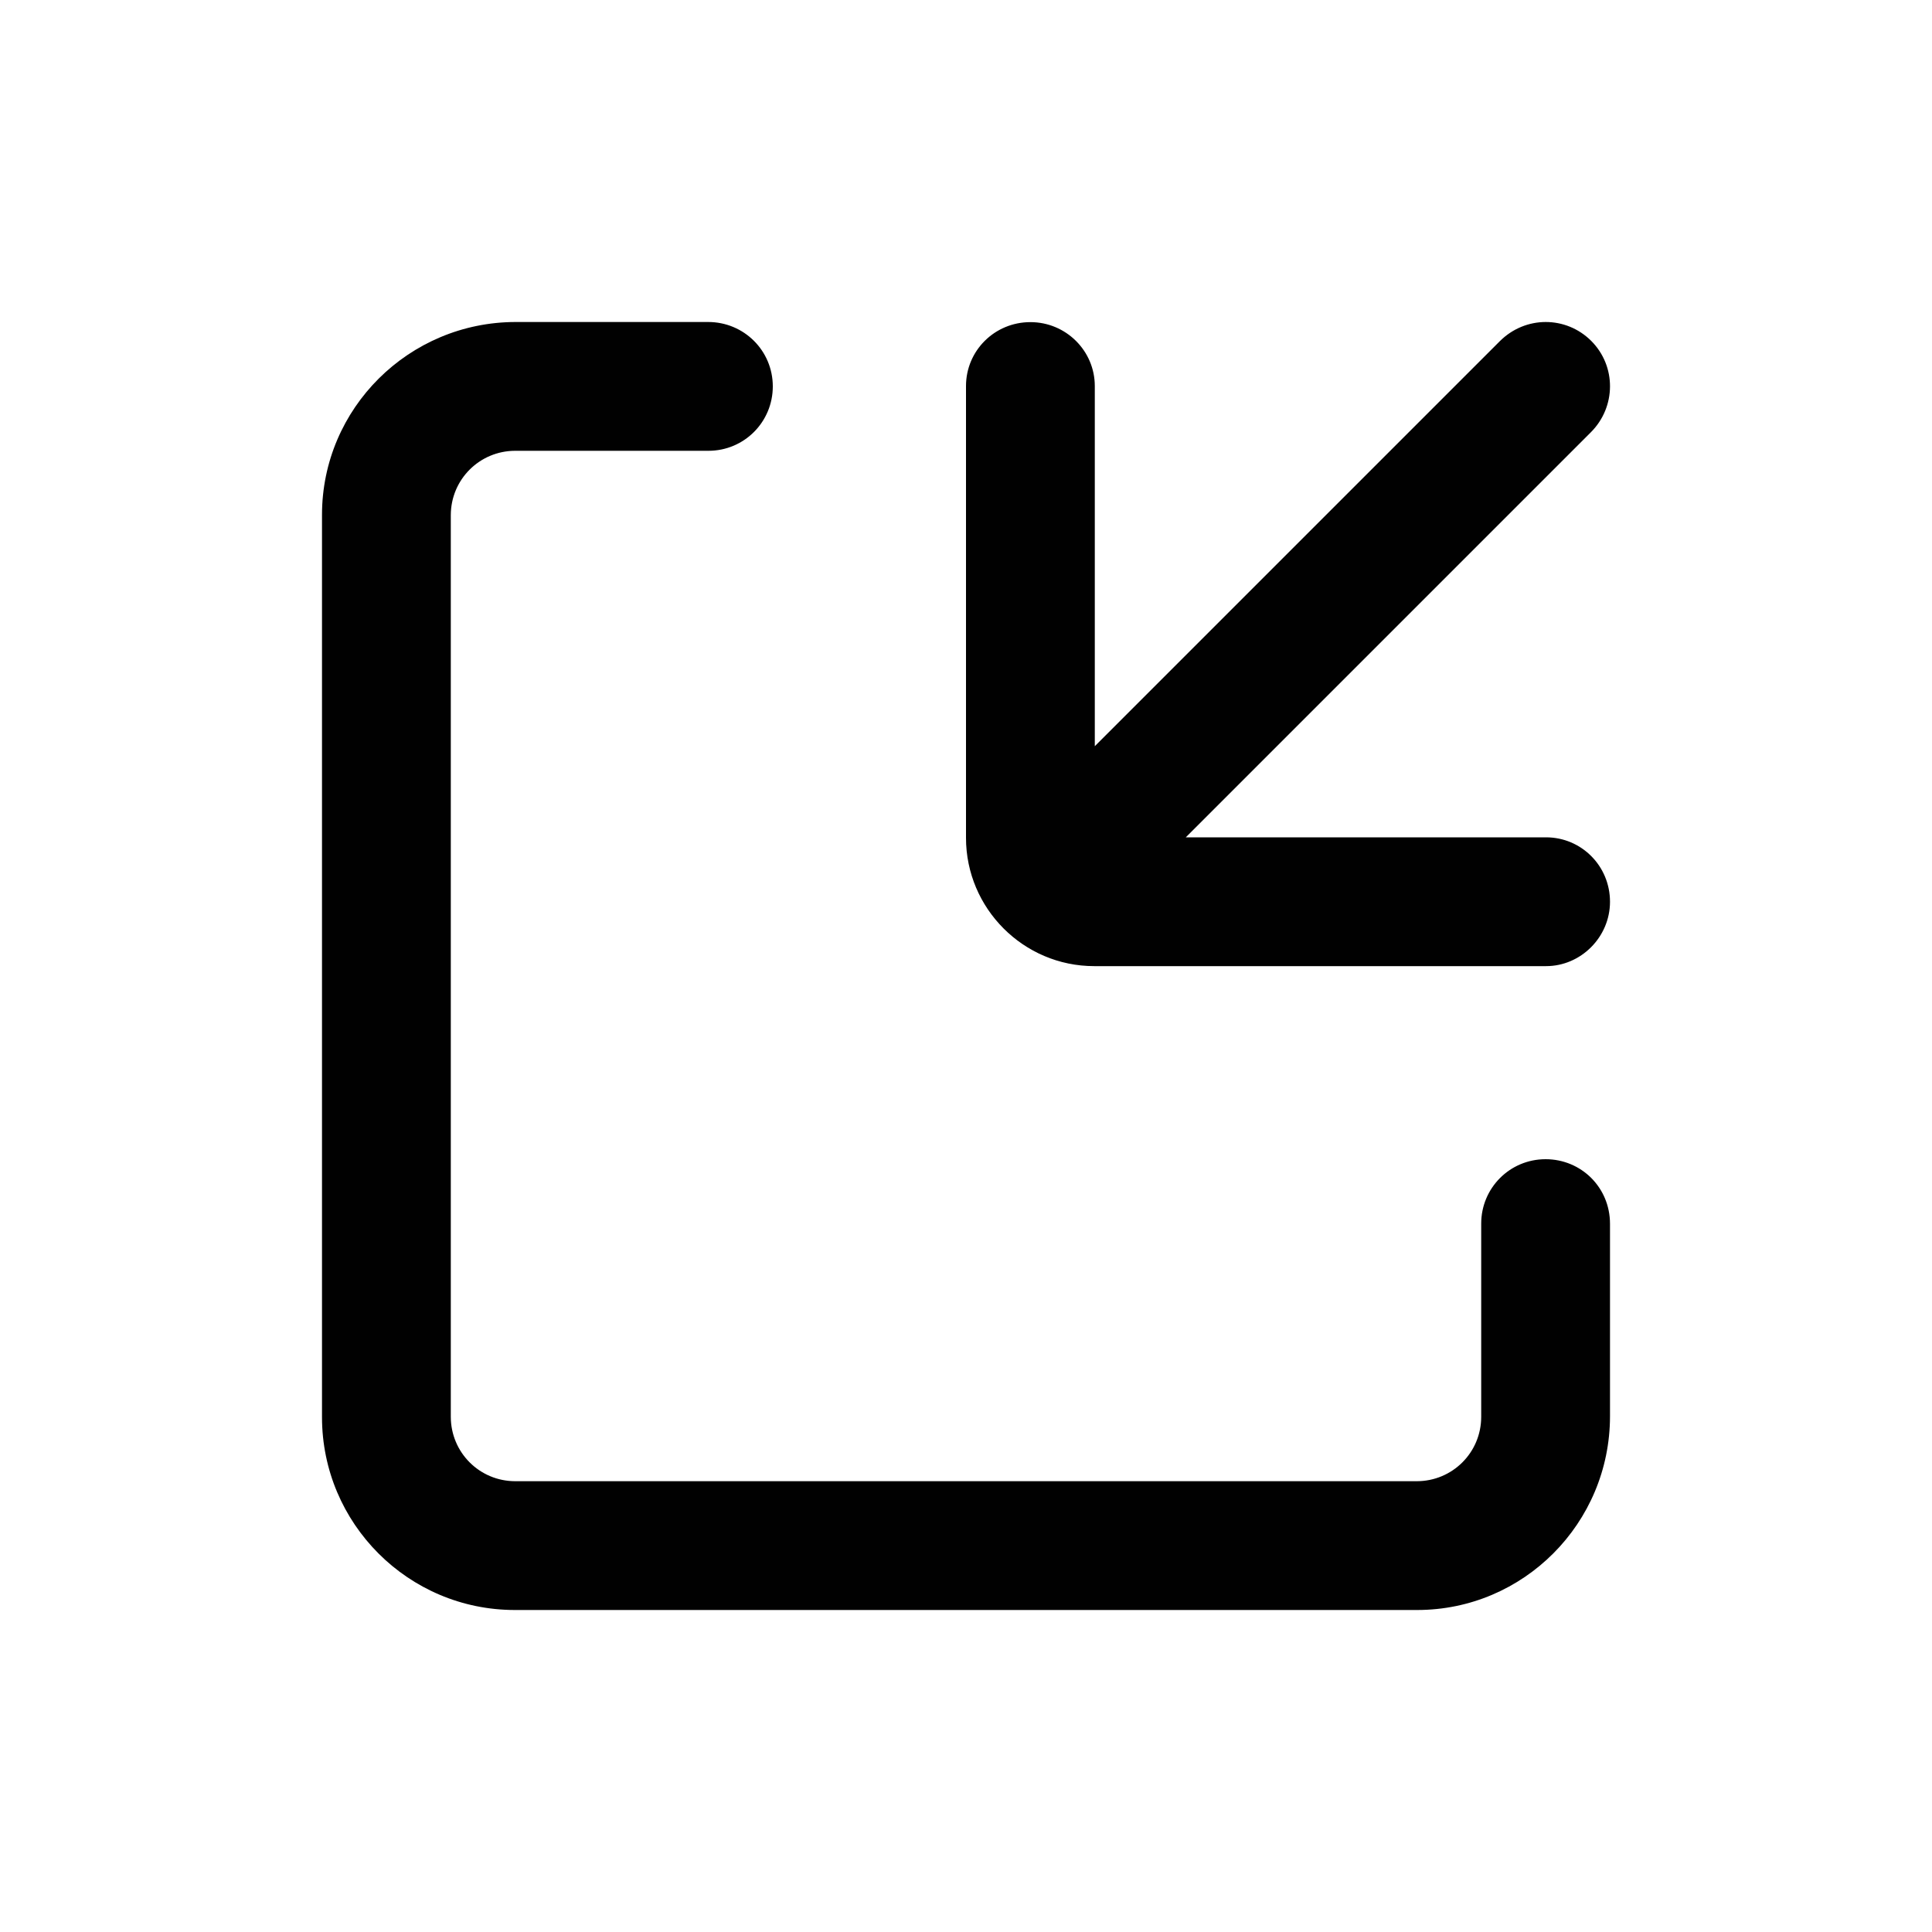
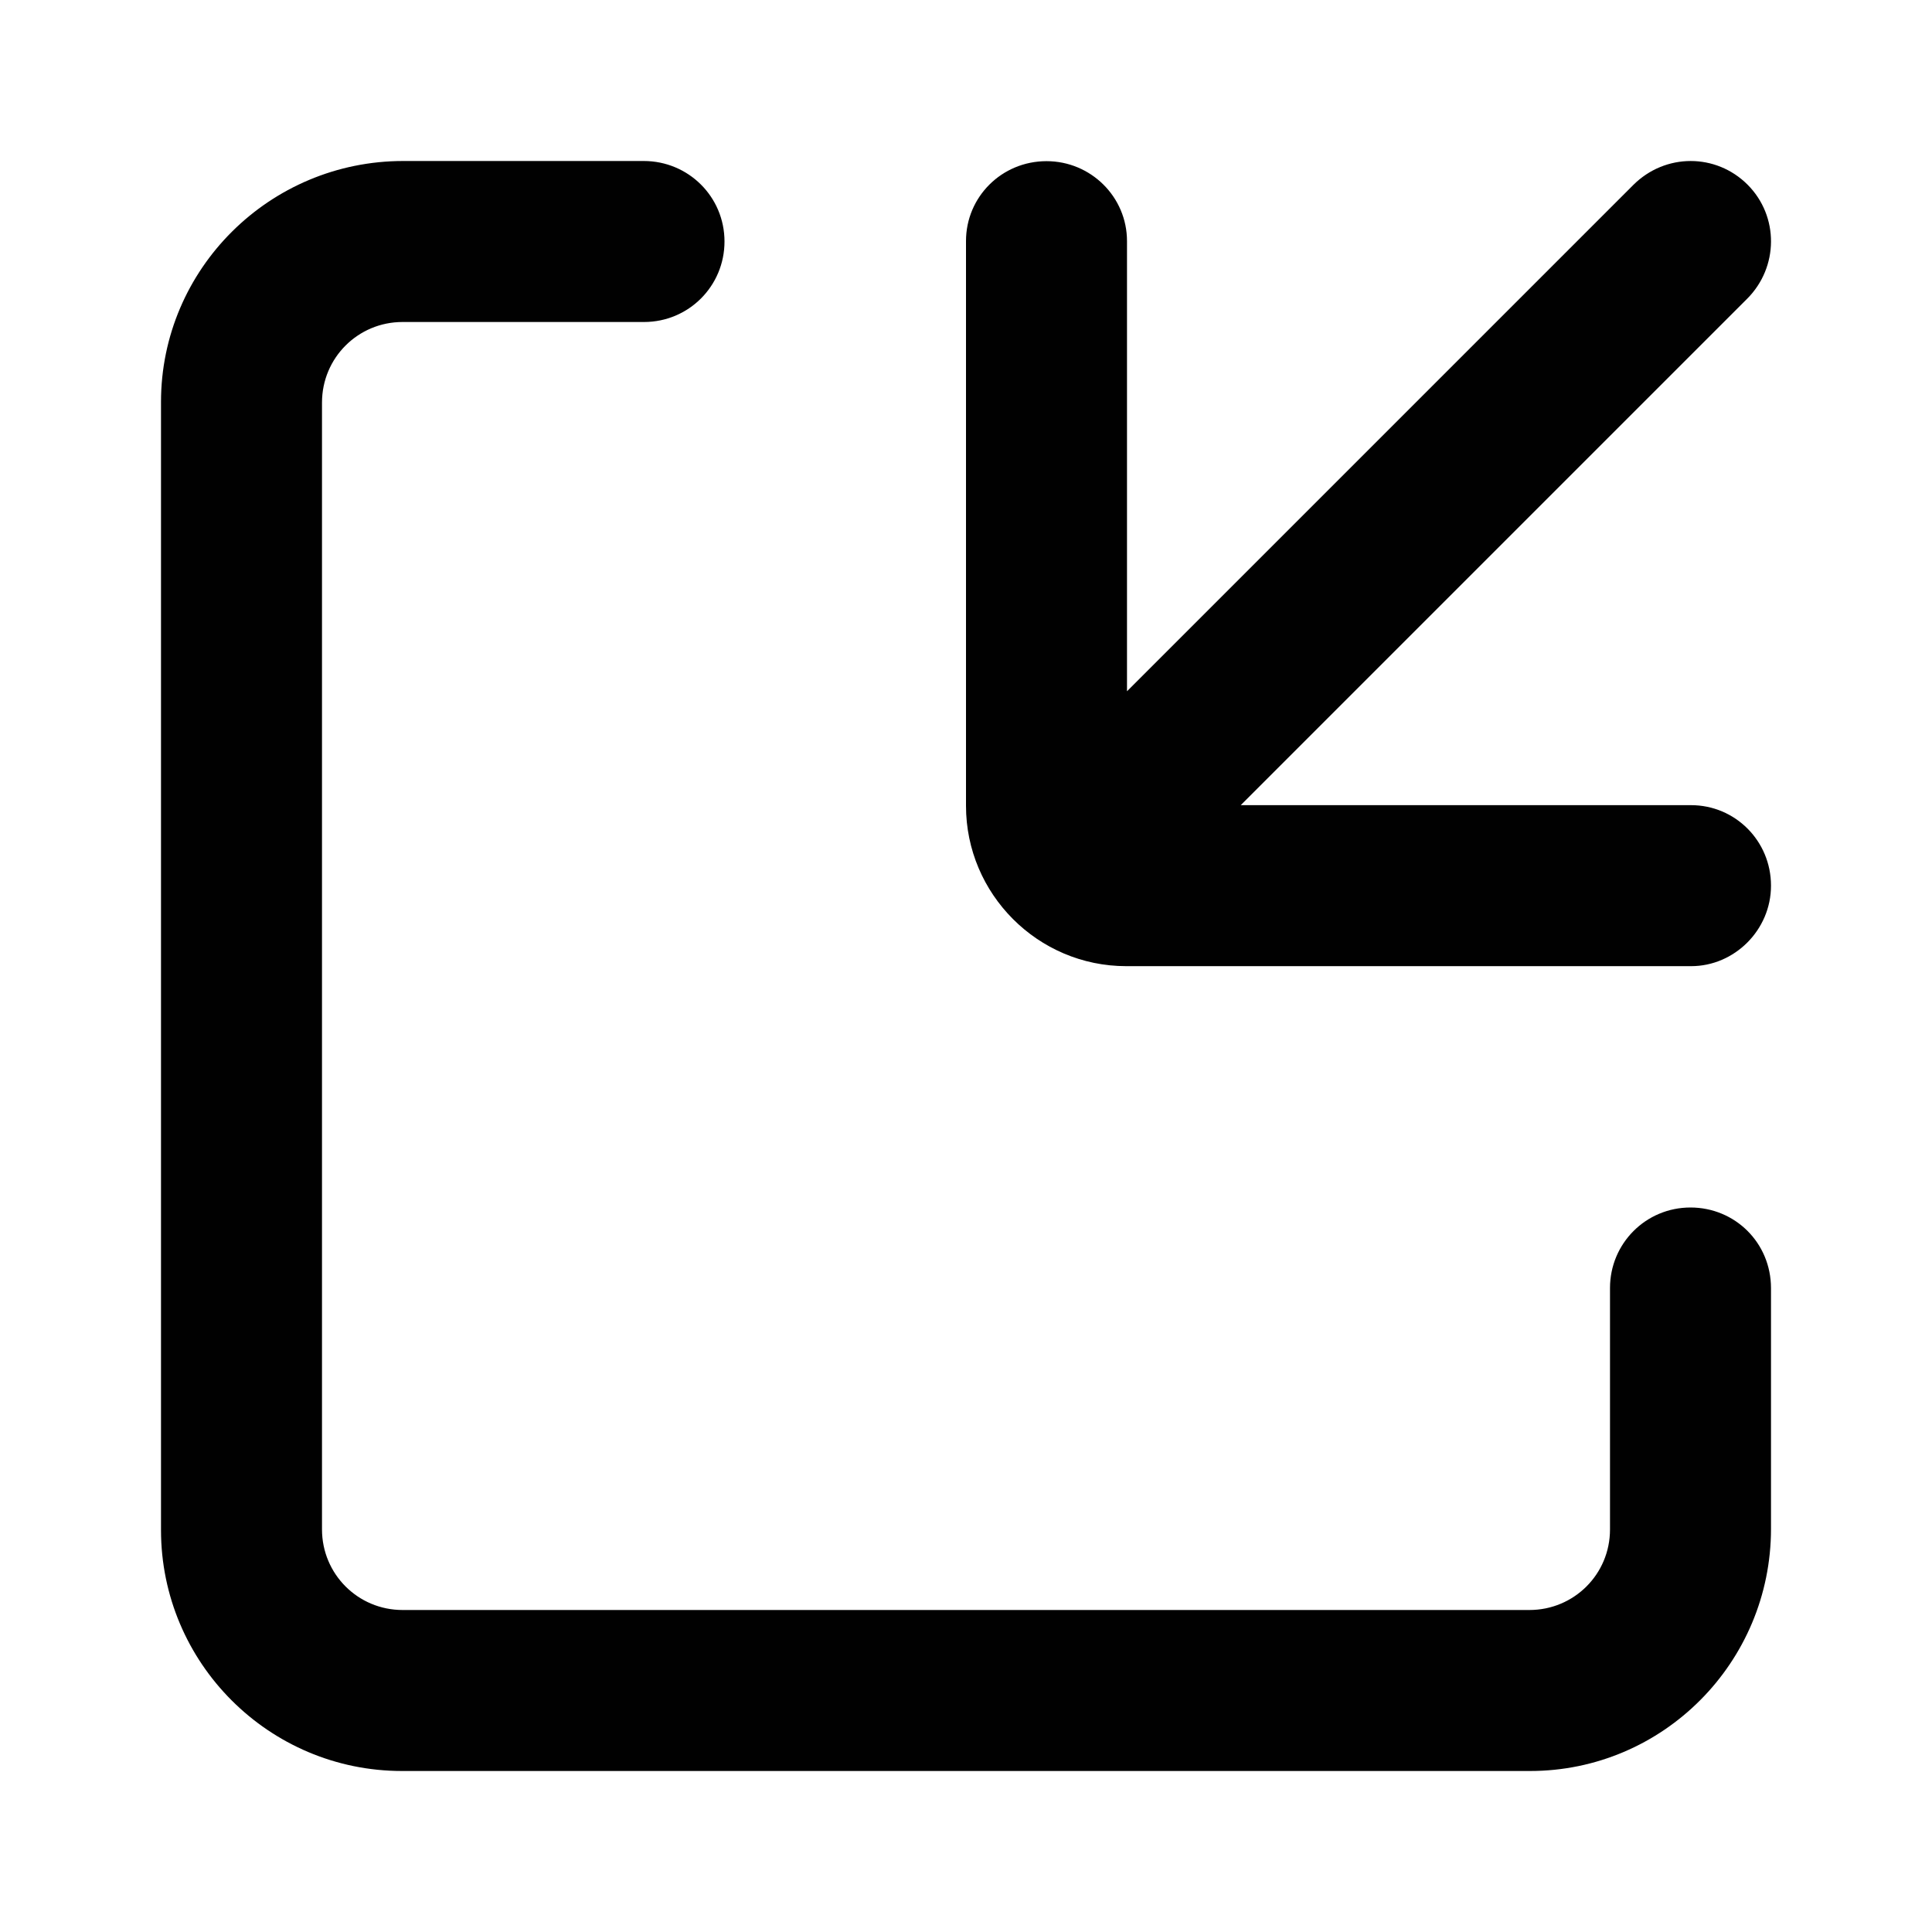
- <svg xmlns="http://www.w3.org/2000/svg" width="30px" height="30px" viewBox="0 0 30 30" version="1.1">
+ <svg xmlns="http://www.w3.org/2000/svg" width="24px" height="24px" viewBox="0 0 24 24" version="1.1">
  <defs />
-   <g id="Icons" stroke="none" stroke-width="1" fill="none" fill-rule="evenodd">
+   <g id="Symbols" stroke="none" stroke-width="1" fill="none" fill-rule="evenodd">
    <g id="import" fill="#010101">
-       <path d="M17,11.587 L23.288,5.299 C23.687,4.9 24.317,4.903 24.708,5.293 C25.101,5.686 25.096,6.32 24.702,6.713 L18.413,13.002 L24.007,13.002 C24.555,13.002 25,13.446 25,14.002 C25,14.554 24.545,15.002 24.008,15.002 L16.991,15.002 C15.891,15.002 15,14.104 15,13.011 L15,5.994 C15,5.446 15.444,5.002 16,5.002 C16.552,5.002 17,5.447 17,5.995 L17,11.587 Z M21.999,23 C22.552,23 23,22.556 23,22 L23,19 C23,18.448 23.444,18 24,18 C24.552,18 25,18.438 25,19.003 L25,21.991 C25,23.653 23.657,25 22.006,25 L7.994,25 C6.341,25 5,23.657 5,22.006 L5,7.994 C5,6.341 6.35,5 8.009,5 L10.997,5 C11.551,5 12,5.444 12,6 C12,6.552 11.556,7 11,7 L8,7 C7.448,7 7,7.445 7,8.001 L7,21.999 C7,22.552 7.445,23 8.001,23 L21.999,23 Z" id="Combined-Shape" />
+       <path d="M14,8.587 L20.288,2.299 C20.687,1.9 21.317,1.903 21.708,2.293 C22.101,2.686 22.096,3.32 21.702,3.713 L15.413,10.002 L21.007,10.002 C21.555,10.002 22,10.446 22,11.002 C22,11.554 21.545,12.002 21.008,12.002 L13.991,12.002 C12.891,12.002 12,11.104 12,10.011 L12,2.994 C12,2.446 12.444,2.002 13,2.002 C13.552,2.002 14,2.447 14,2.995 L14,8.587 Z M18.999,20 C19.552,20 20,19.556 20,19 L20,16 C20,15.448 20.444,15 21,15 C21.552,15 22,15.438 22,16.003 L22,18.991 C22,20.653 20.657,22 19.006,22 L4.994,22 C3.341,22 2,20.657 2,19.006 L2,4.994 C2,3.341 3.35,2 5.009,2 L7.997,2 C8.551,2 9,2.444 9,3 C9,3.552 8.556,4 8,4 L5,4 C4.448,4 4,4.445 4,5.001 L4,18.999 C4,19.552 4.445,20 5.001,20 L18.999,20 Z" id="Combined-Shape" />
    </g>
  </g>
</svg>
